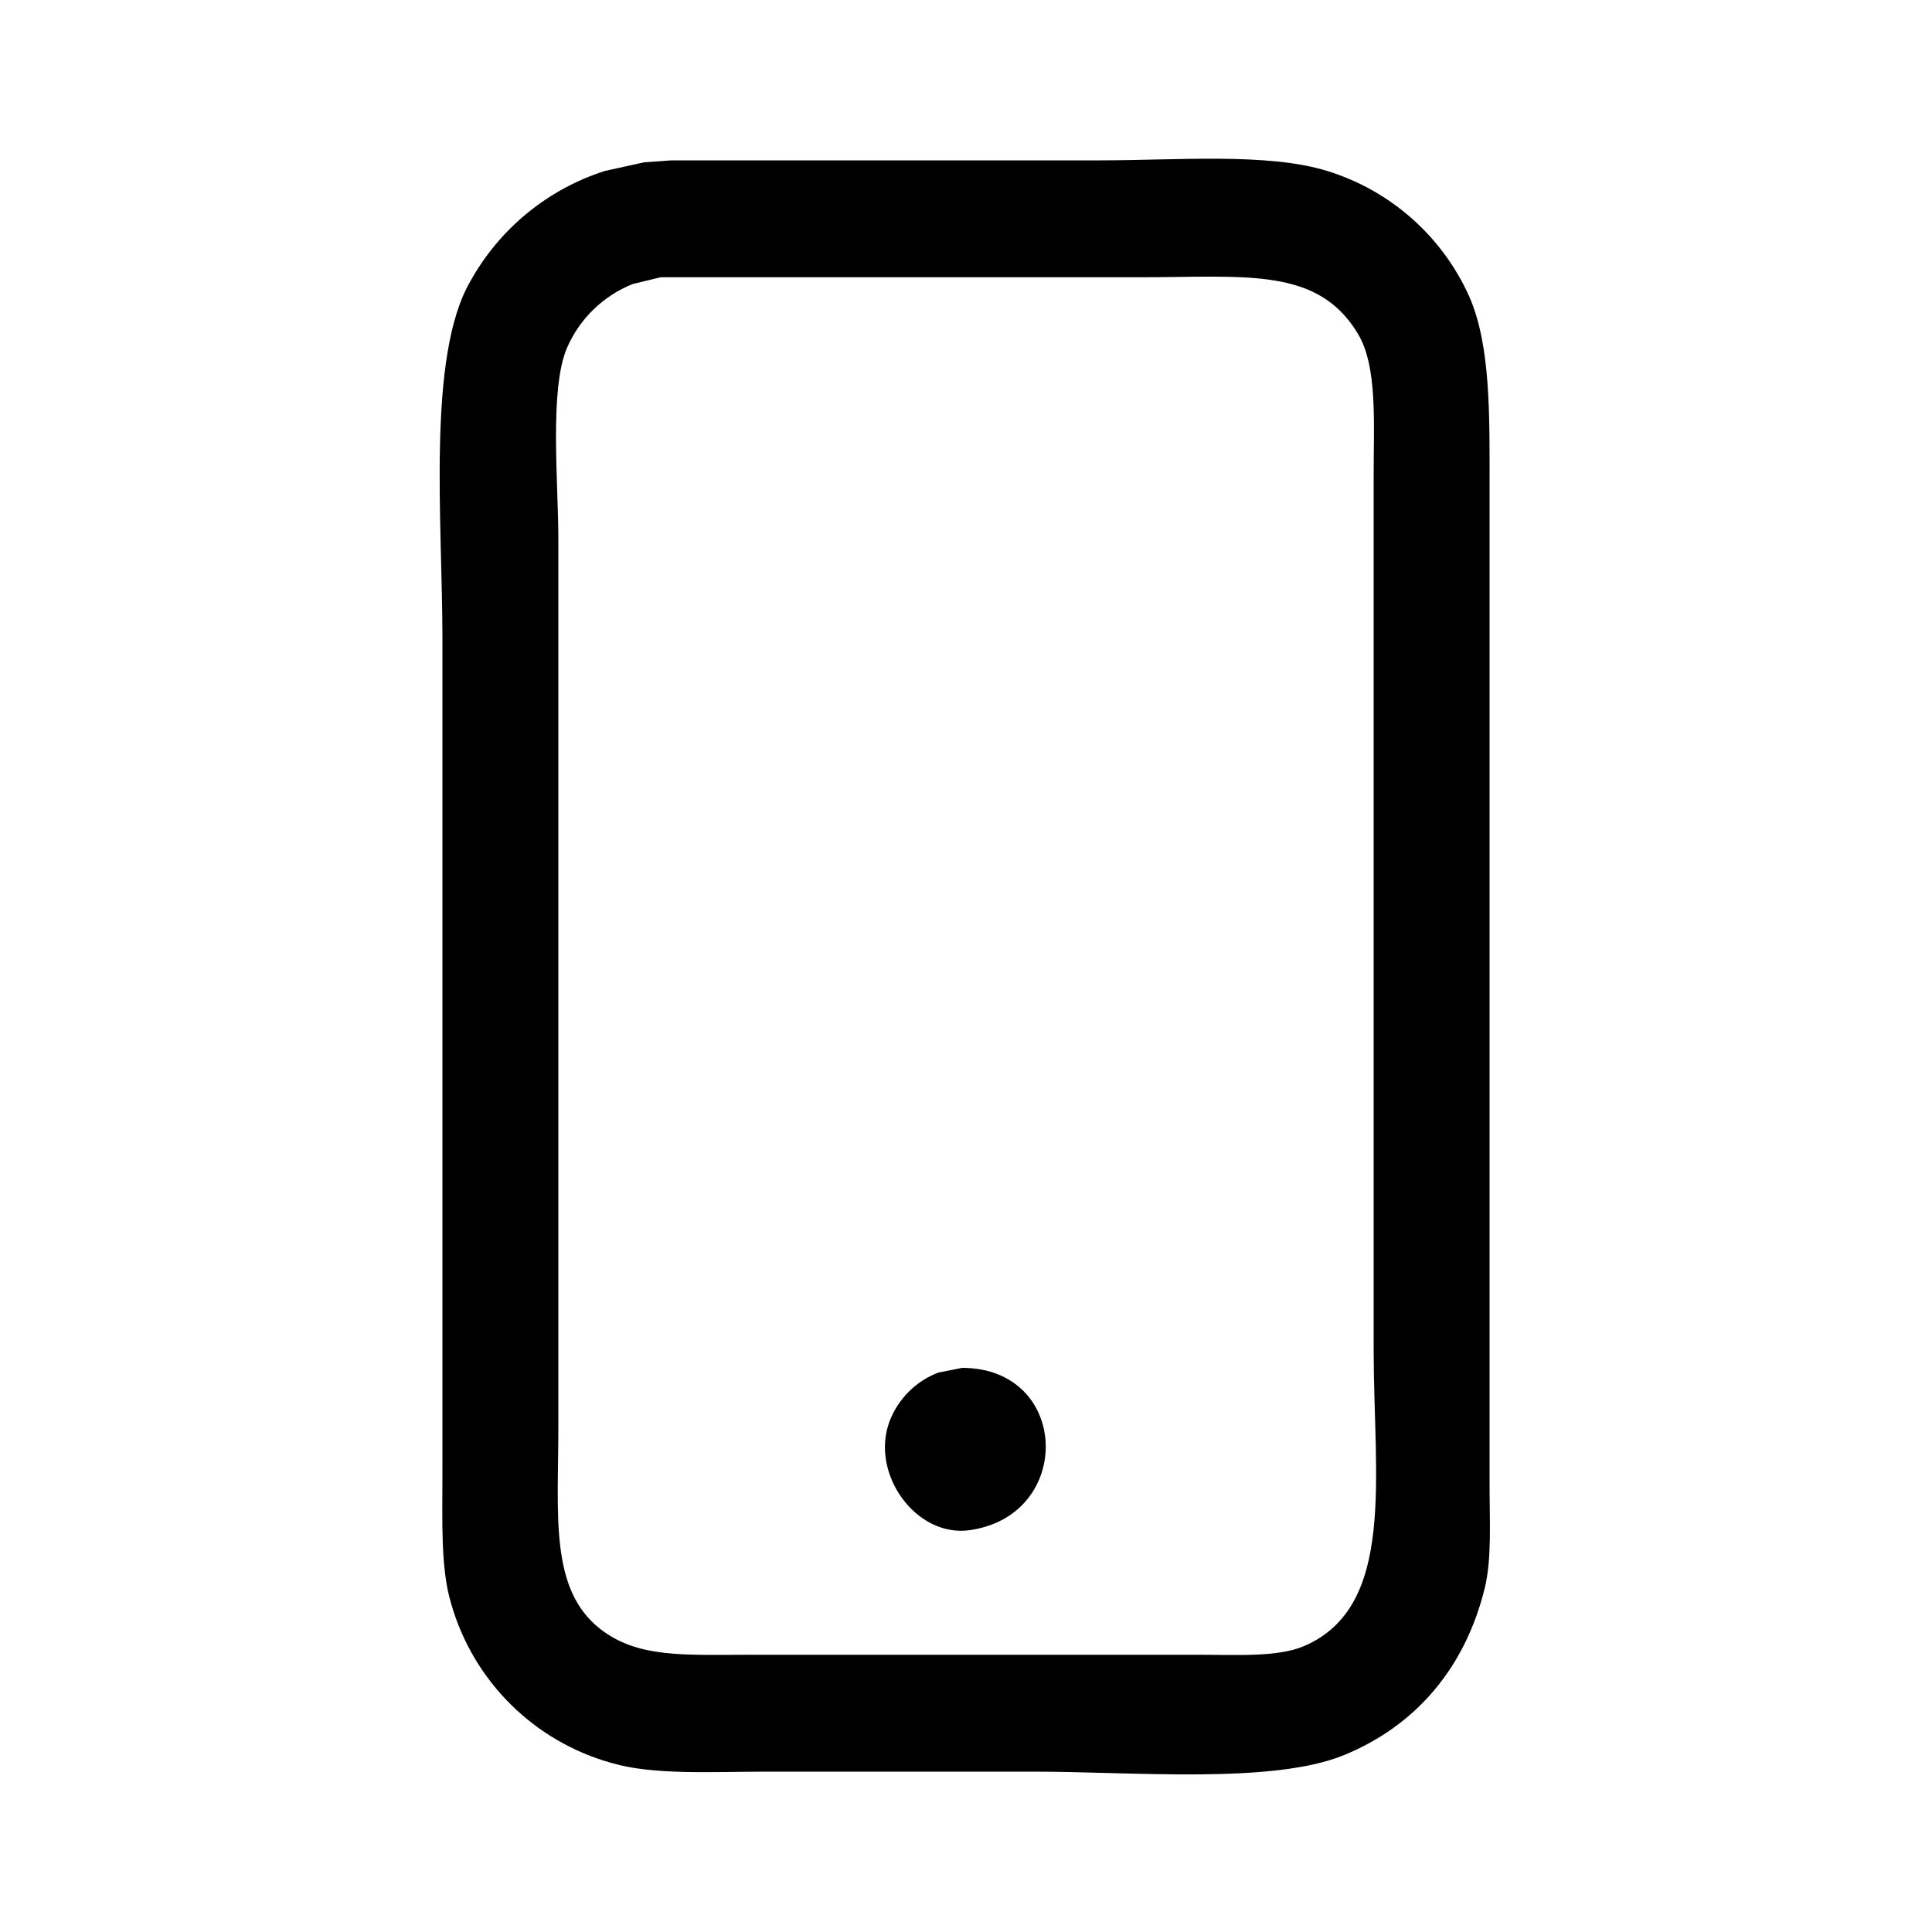
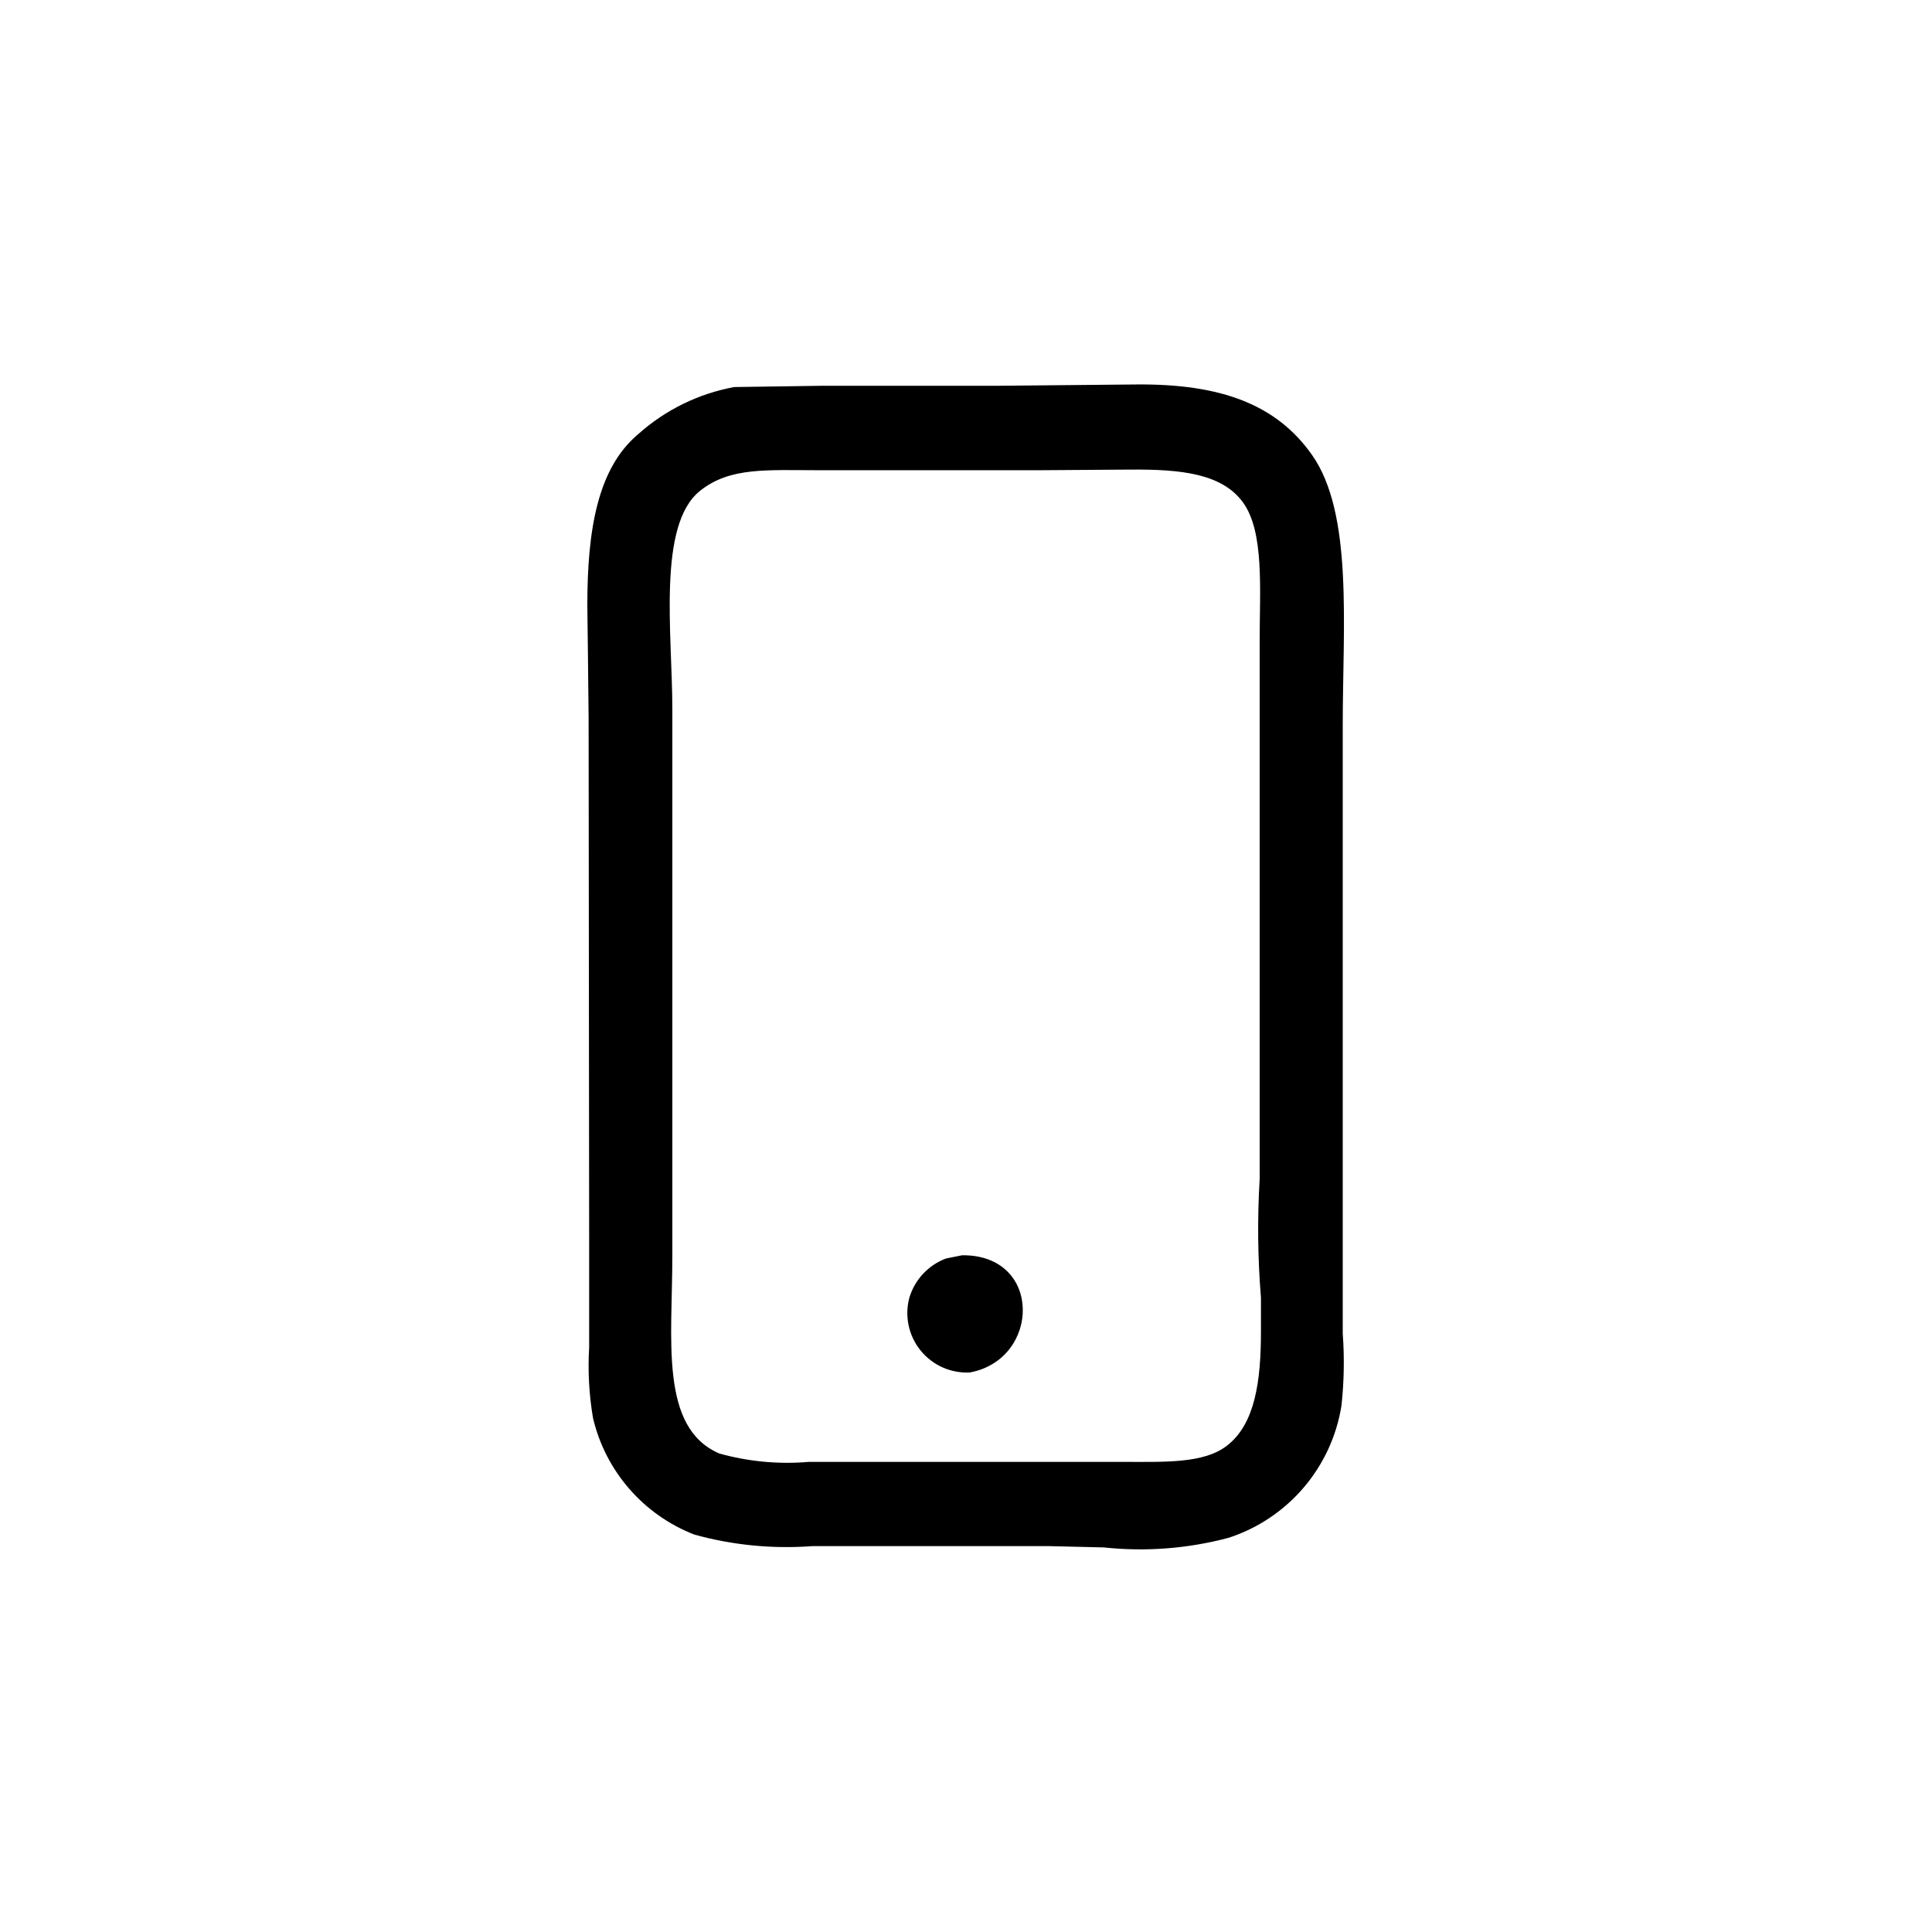
- <svg xmlns="http://www.w3.org/2000/svg" width="200" height="200" viewBox="0 0 200 200">
+ <svg xmlns="http://www.w3.org/2000/svg" width="72" height="72" viewBox="0 0 72 72">
  <defs>
    <style>
      .cls-1 {
        fill-rule: evenodd;
      }
    </style>
  </defs>
-   <path id="_1" data-name="1" class="cls-1" d="M69.5,16.6H114c7.771,0,17.266-.809,23.4,1.1a23.815,23.815,0,0,1,14.7,13c2.227,5.108,2.1,12.229,2.1,19.8V153.8c0,3.656.239,7.588-.5,10.6-2.049,8.354-7.221,14.289-14.6,17.3-7.4,3.02-21.869,1.7-32,1.7H79.3c-5.519,0-11.674.381-16-.9A23.949,23.949,0,0,1,46.7,166c-1.1-3.641-.9-8.554-0.9-13.3V66.1c0-12.135-1.633-29.236,2.9-37A24.458,24.458,0,0,1,62.6,17.7l4.1-.9ZM68.4,28.7l-2.9.7A12.465,12.465,0,0,0,58.7,36c-1.846,4.3-.9,13.9-0.9,19.8v91.9c0,9.173-.917,16.784,4.3,20.9,3.917,3.091,8.8,2.7,15.8,2.7H124c3.928,0,8.266.276,11-.9,9.545-4.105,7.2-17.479,7.2-30.7V49.2c0-5.412.4-11.228-1.6-14.6-4.143-7-11.648-5.9-22.5-5.9H68.4ZM99.6,141.6c11.187,0.013,11.613,15.256.8,16.8-5.578.8-10.371-5.868-8.3-11.3a8.745,8.745,0,0,1,5-5Z" />
+   <path id="mobile" class="cls-1" d="M42.336,14.328c3.211-.031,5.246.771,6.552,2.616,1.549,2.187,1.152,6.371,1.152,10.08V49.7a14.741,14.741,0,0,1-.048,2.688,6.207,6.207,0,0,1-4.2,4.92,12.788,12.788,0,0,1-4.656.36l-2.016-.048H30.264a12.867,12.867,0,0,1-4.392-.432A6.18,6.18,0,0,1,22.1,52.848a11.66,11.66,0,0,1-.144-2.64V46.176L21.936,26.808l-0.024-2.3L21.888,22.56c0-2.806.378-5.11,1.9-6.384a7.358,7.358,0,0,1,3.576-1.752l3.336-.048h6.552ZM42.144,17.5l-3.432.024H30.576c-2.005,0-3.37-.125-4.488.768-1.6,1.277-1.032,5.341-1.032,8.136V46.8c0,3.125-.484,6.409,1.752,7.368a9.414,9.414,0,0,0,3.336.312H41.856c1.561,0,3,.065,3.864-0.6,1.053-.81,1.272-2.4,1.272-4.272V48.36a31.244,31.244,0,0,1-.048-4.416V23.88c0-1.9.179-4.061-.624-5.16C45.538,17.649,44.018,17.487,42.144,17.5Zm-6.288,29.28c3.008-.029,2.924,3.879.288,4.368a2.217,2.217,0,0,1-2.256-2.784A2.252,2.252,0,0,1,35.256,46.9Z" />
</svg>
